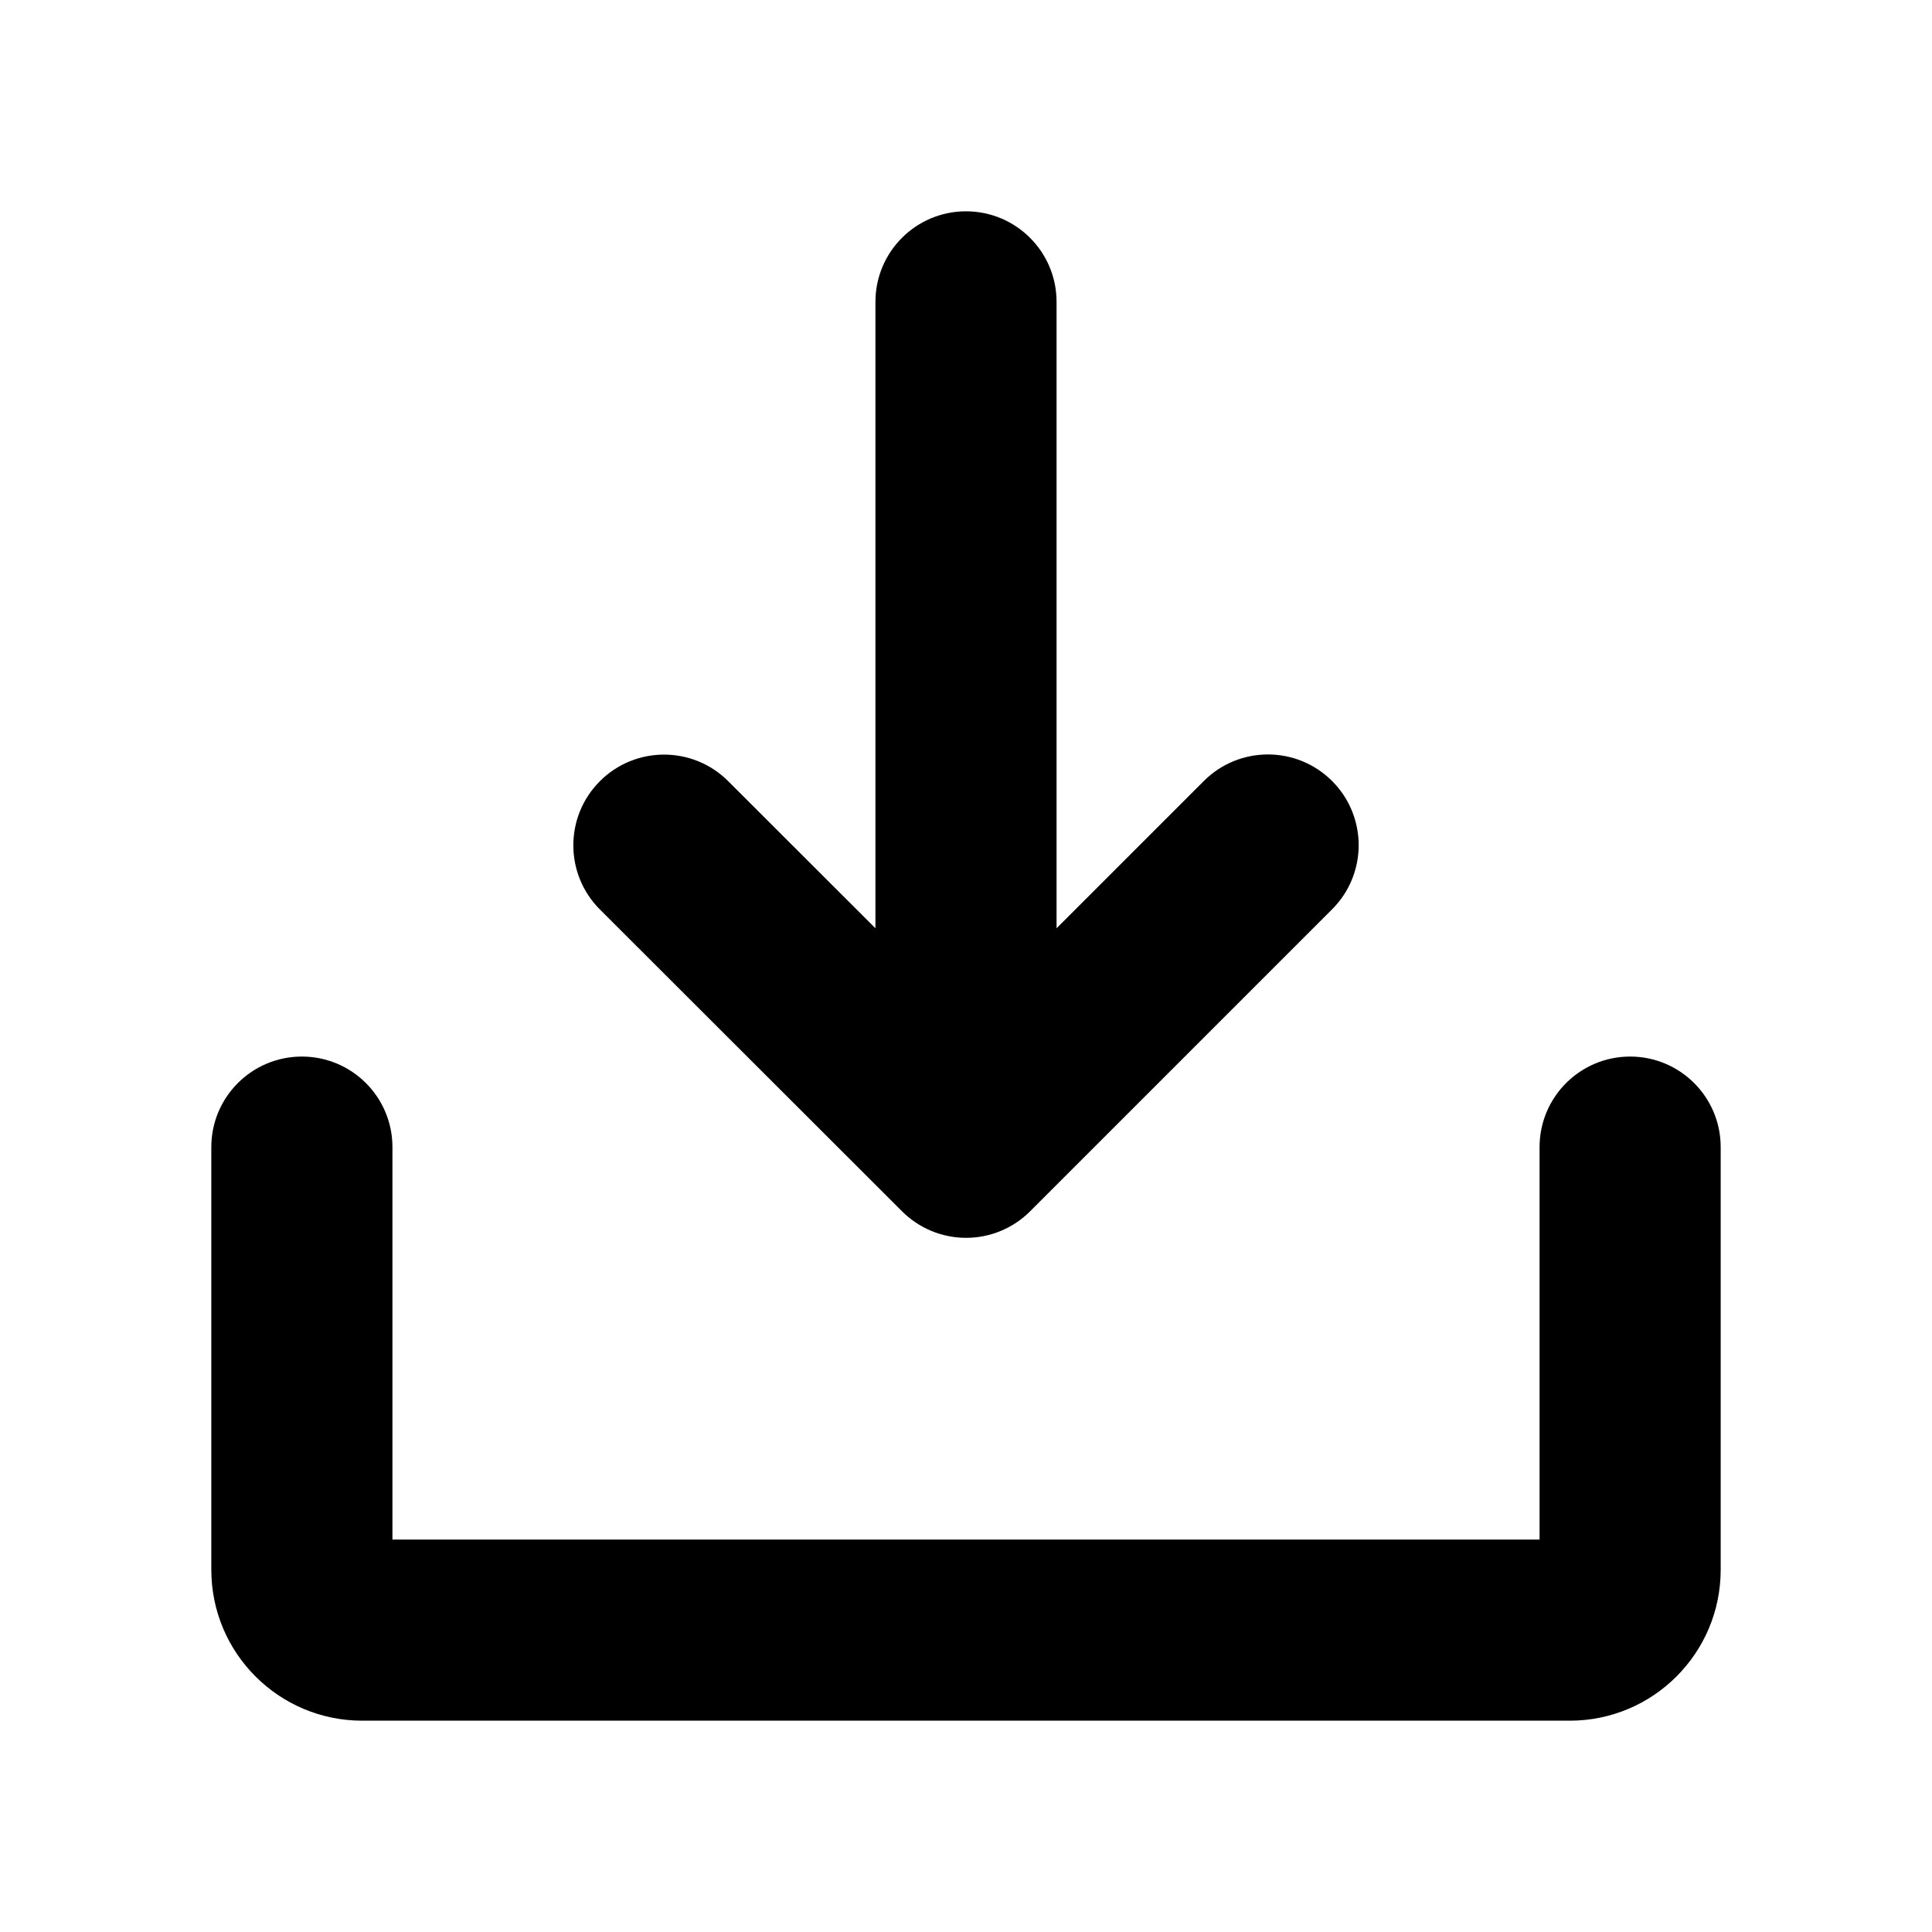
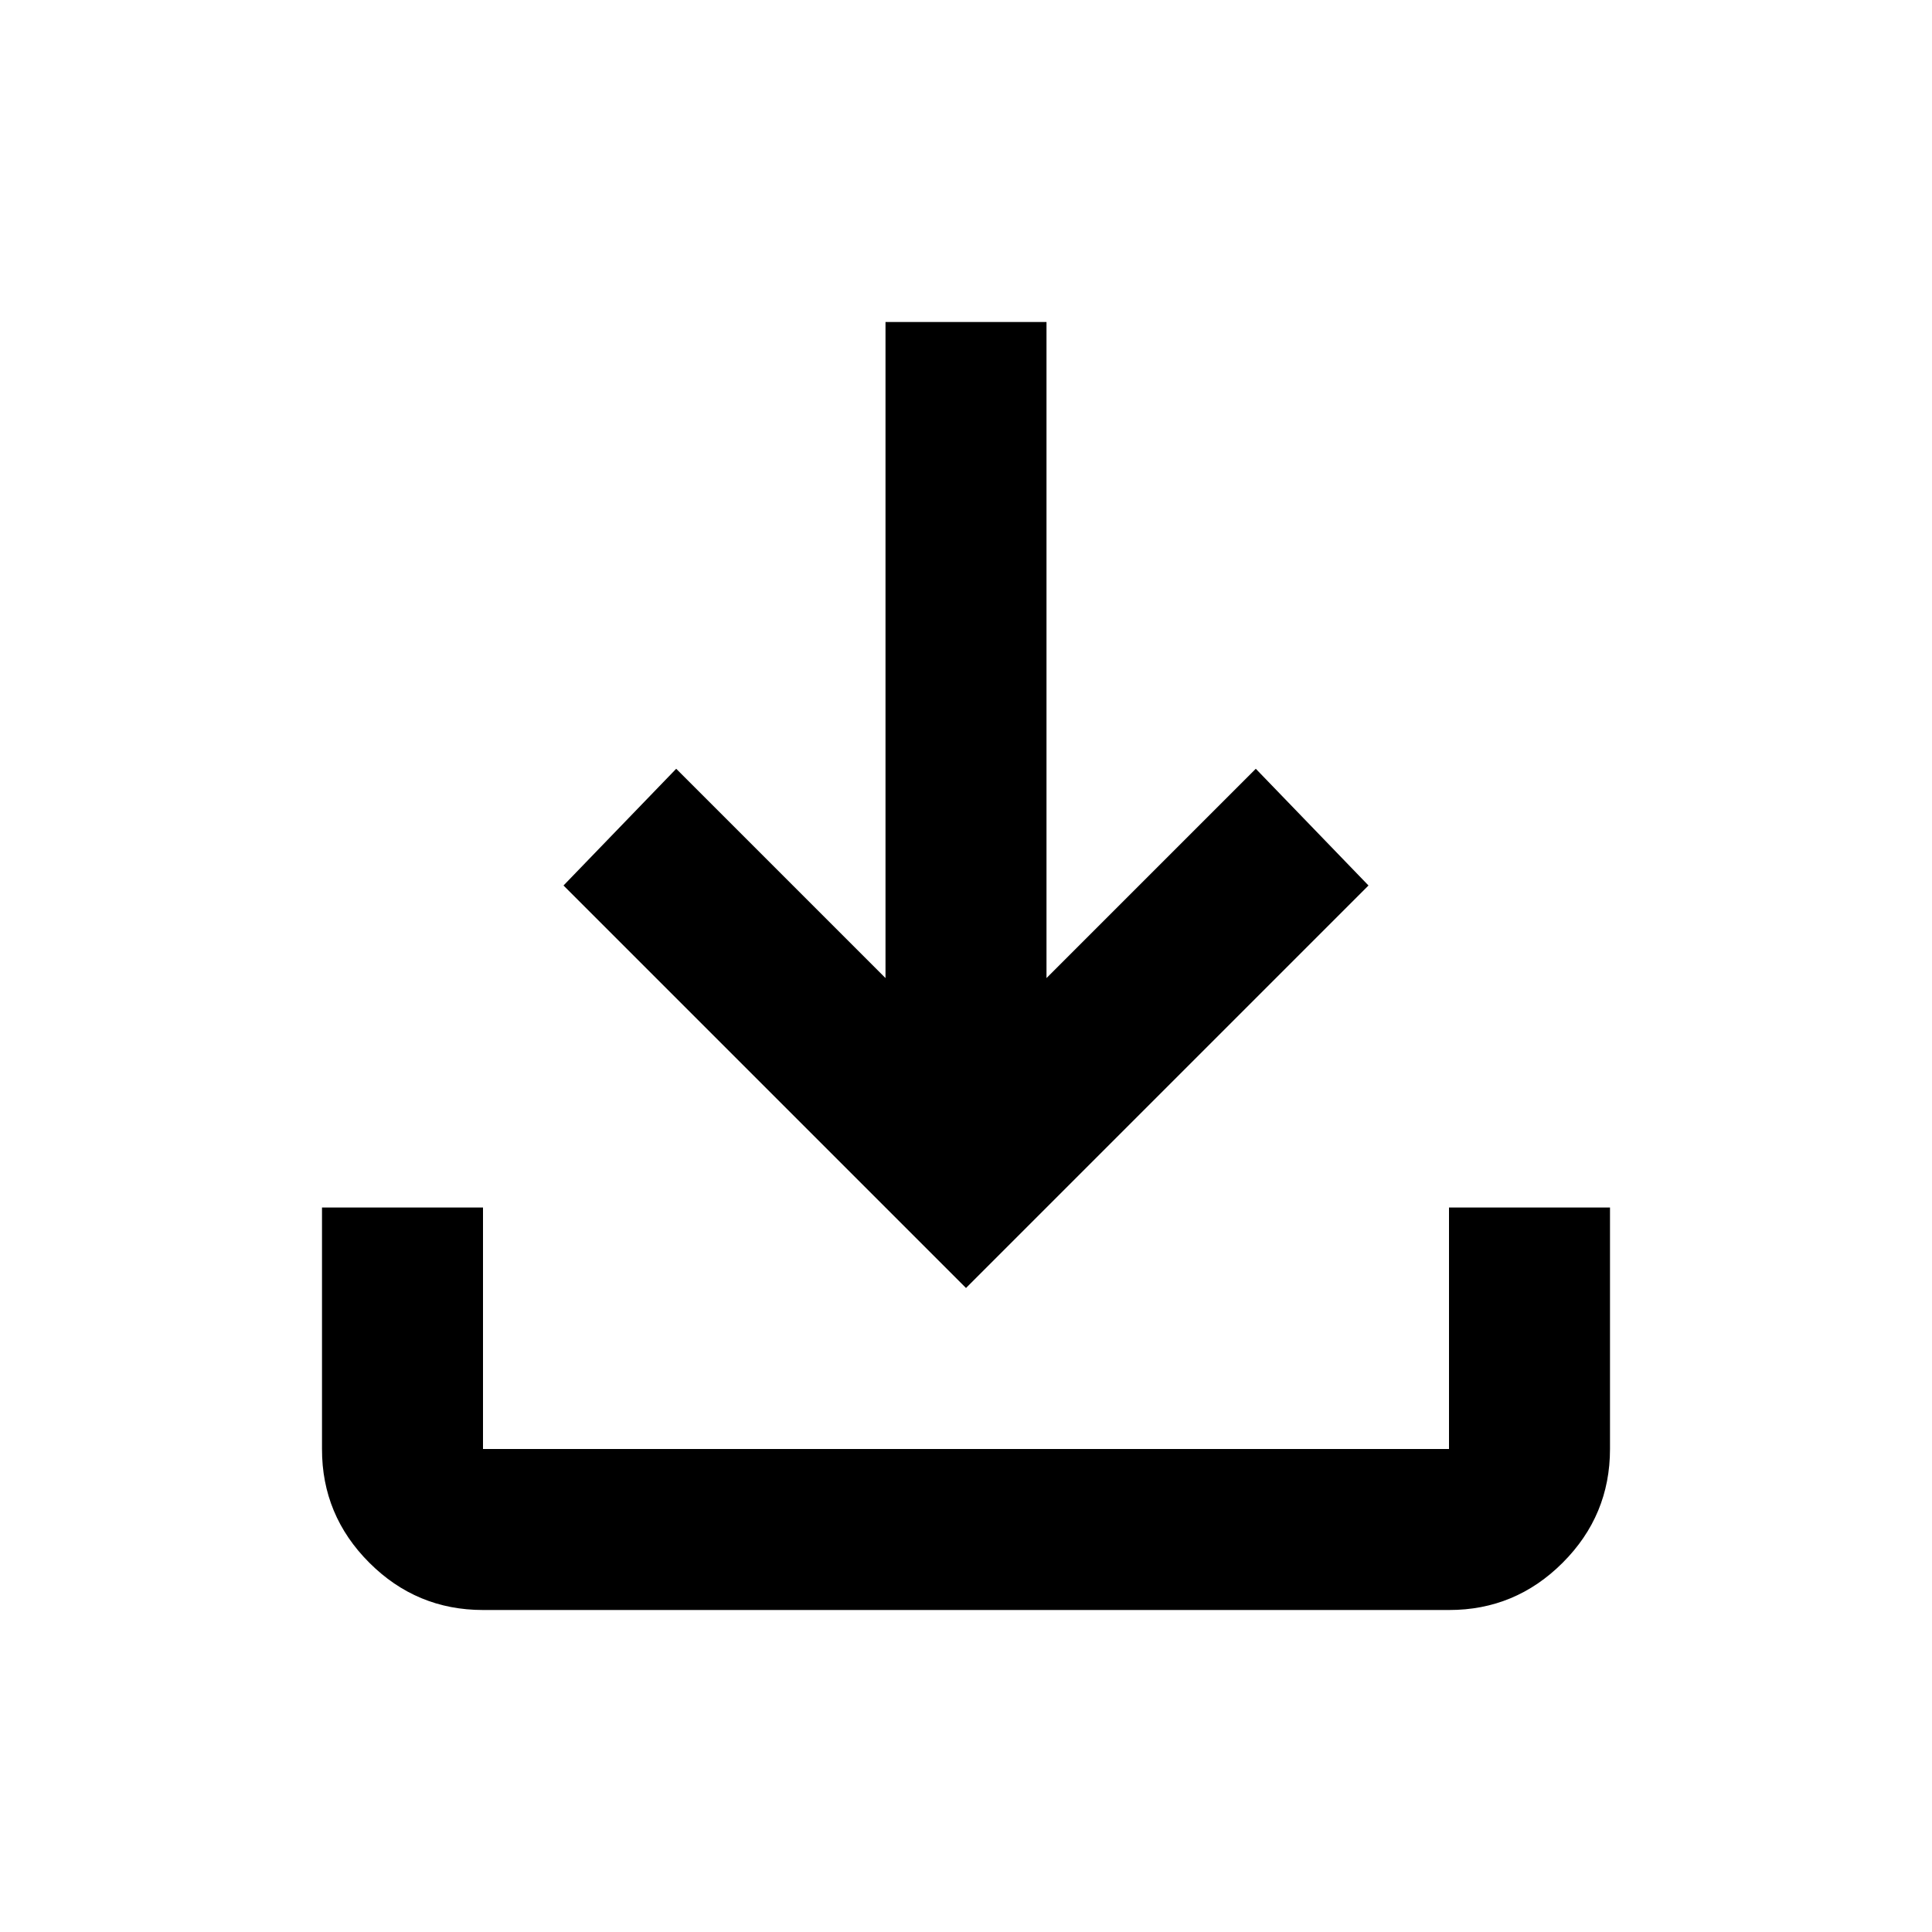
- <svg xmlns="http://www.w3.org/2000/svg" width="24" height="24" fill="#000" viewBox="0 0 256 256">
-   <path d="M228,152v56a20,20,0,0,1-20,20H48a20,20,0,0,1-20-20V152a12,12,0,0,1,24,0v52H204V152a12,12,0,0,1,24,0Zm-108.49,8.49a12,12,0,0,0,17,0l40-40a12,12,0,0,0-17-17L140,123V40a12,12,0,0,0-24,0v83L96.49,103.51a12,12,0,0,0-17,17Z" />
+ <svg xmlns="http://www.w3.org/2000/svg" width="24" height="24" viewBox="0 0 24 24" fill="none">
+   <path d="M12 16L7 11L8.4 9.55L11 12.15V4H13V12.15L15.6 9.55L17 11L12 16ZM6 20C5.45 20 4.979 19.804 4.587 19.412C4.195 19.02 3.999 18.549 4 18V15H6V18H18V15H20V18C20 18.55 19.804 19.021 19.412 19.413C19.02 19.805 18.549 20.001 18 20H6Z" fill="#000" />
</svg>
